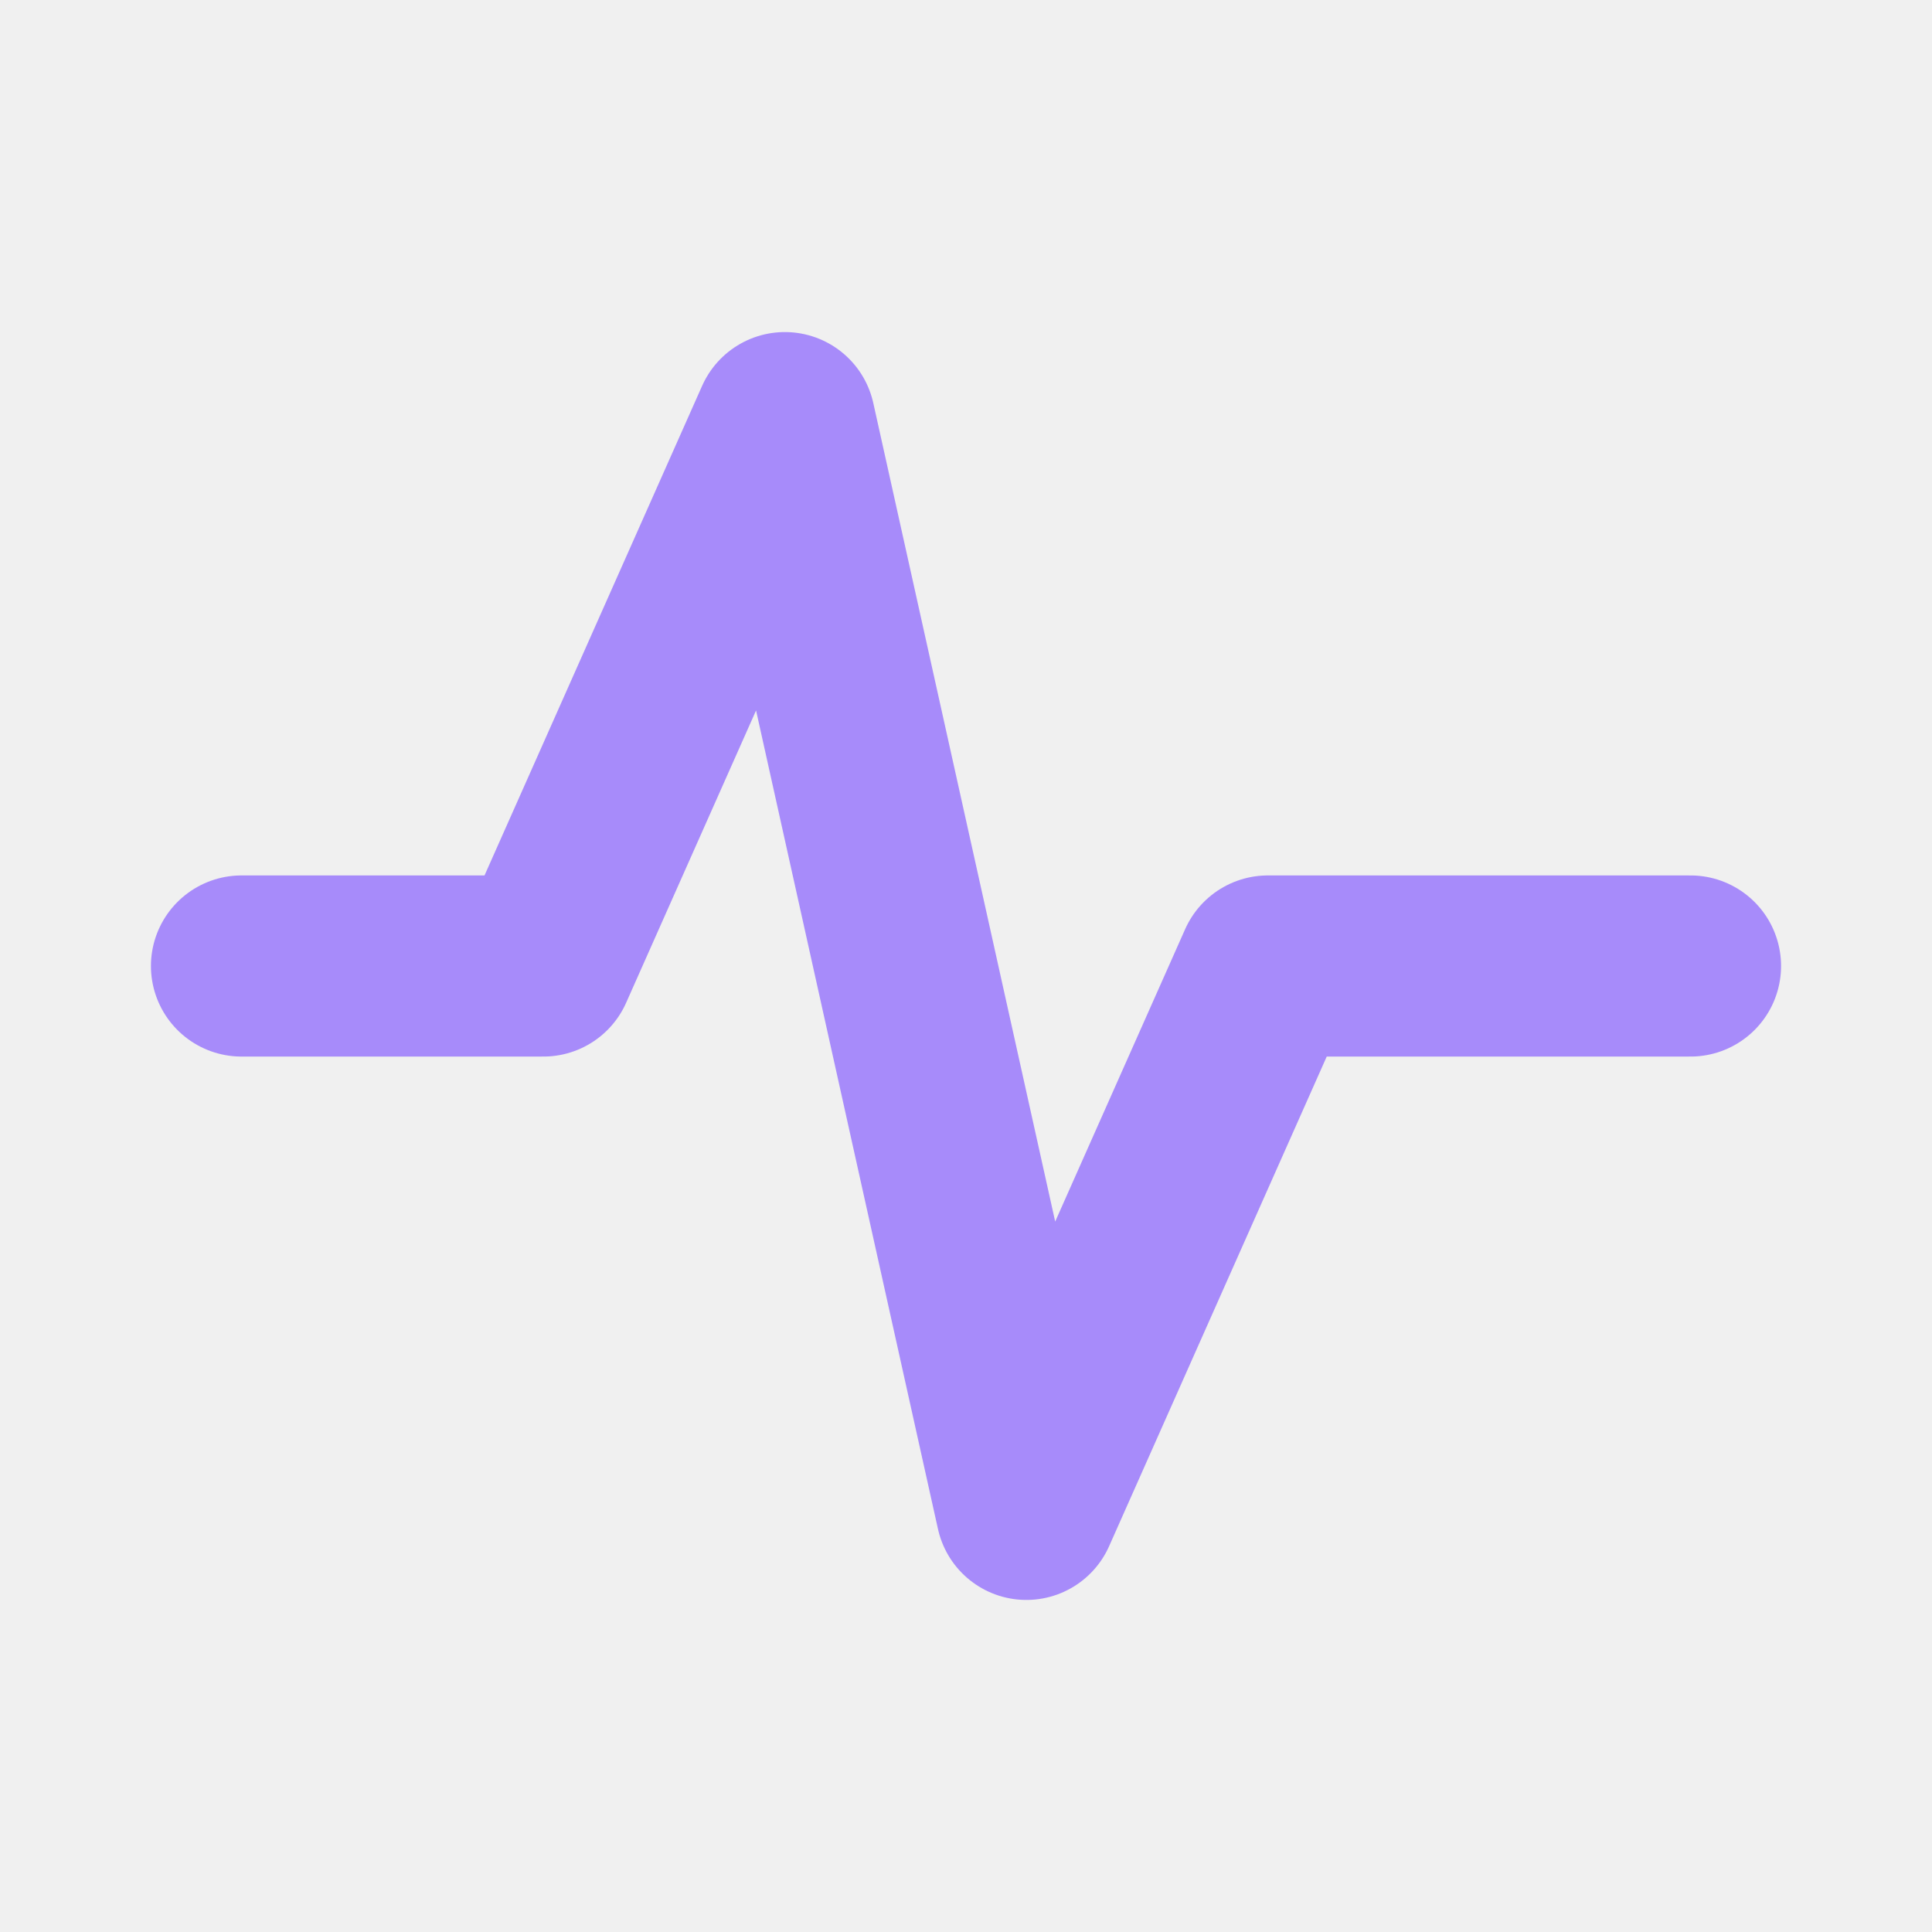
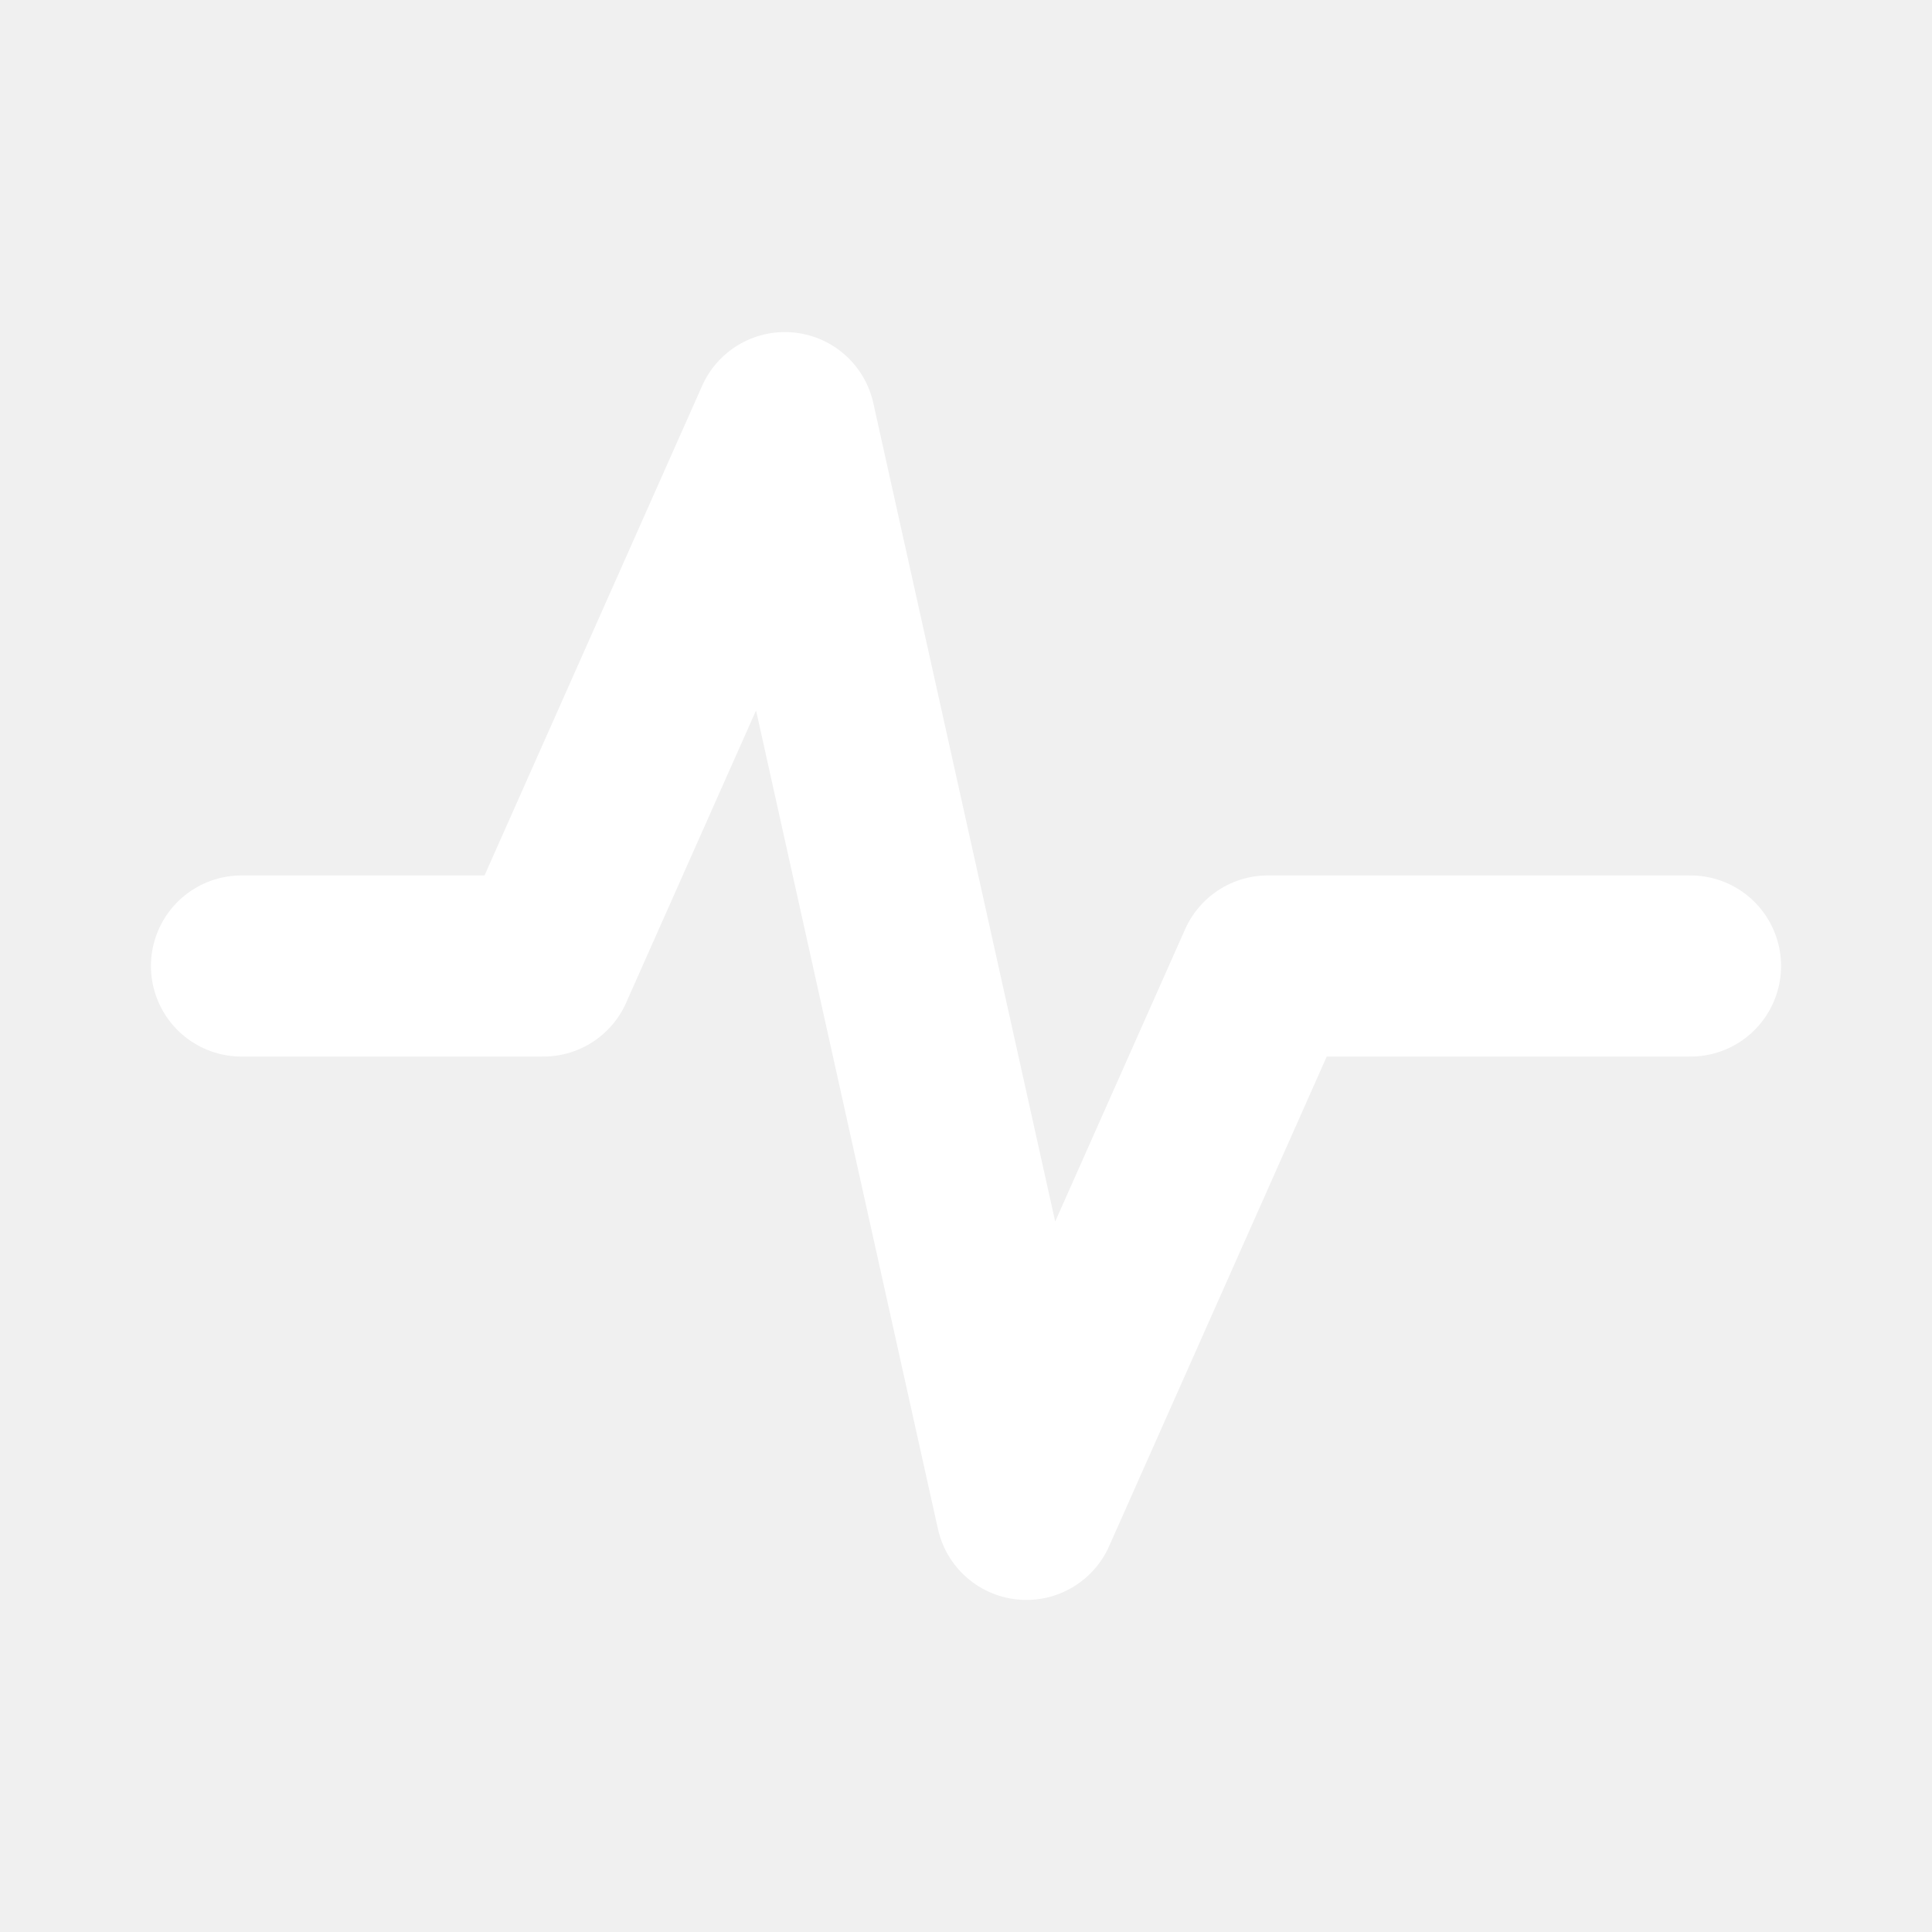
<svg xmlns="http://www.w3.org/2000/svg" width="64" height="64" viewBox="0 0 64 64" fill="none">
-   <path d="M8 32H18L26 14L34 50L42 32H56" stroke="#a78bfa" stroke-width="6" stroke-linecap="round" stroke-linejoin="round" />
+   <path d="M8 32H18L26 14L34 50L42 32H56" stroke="white" stroke-width="6" stroke-linecap="round" stroke-linejoin="round" />
</svg>
